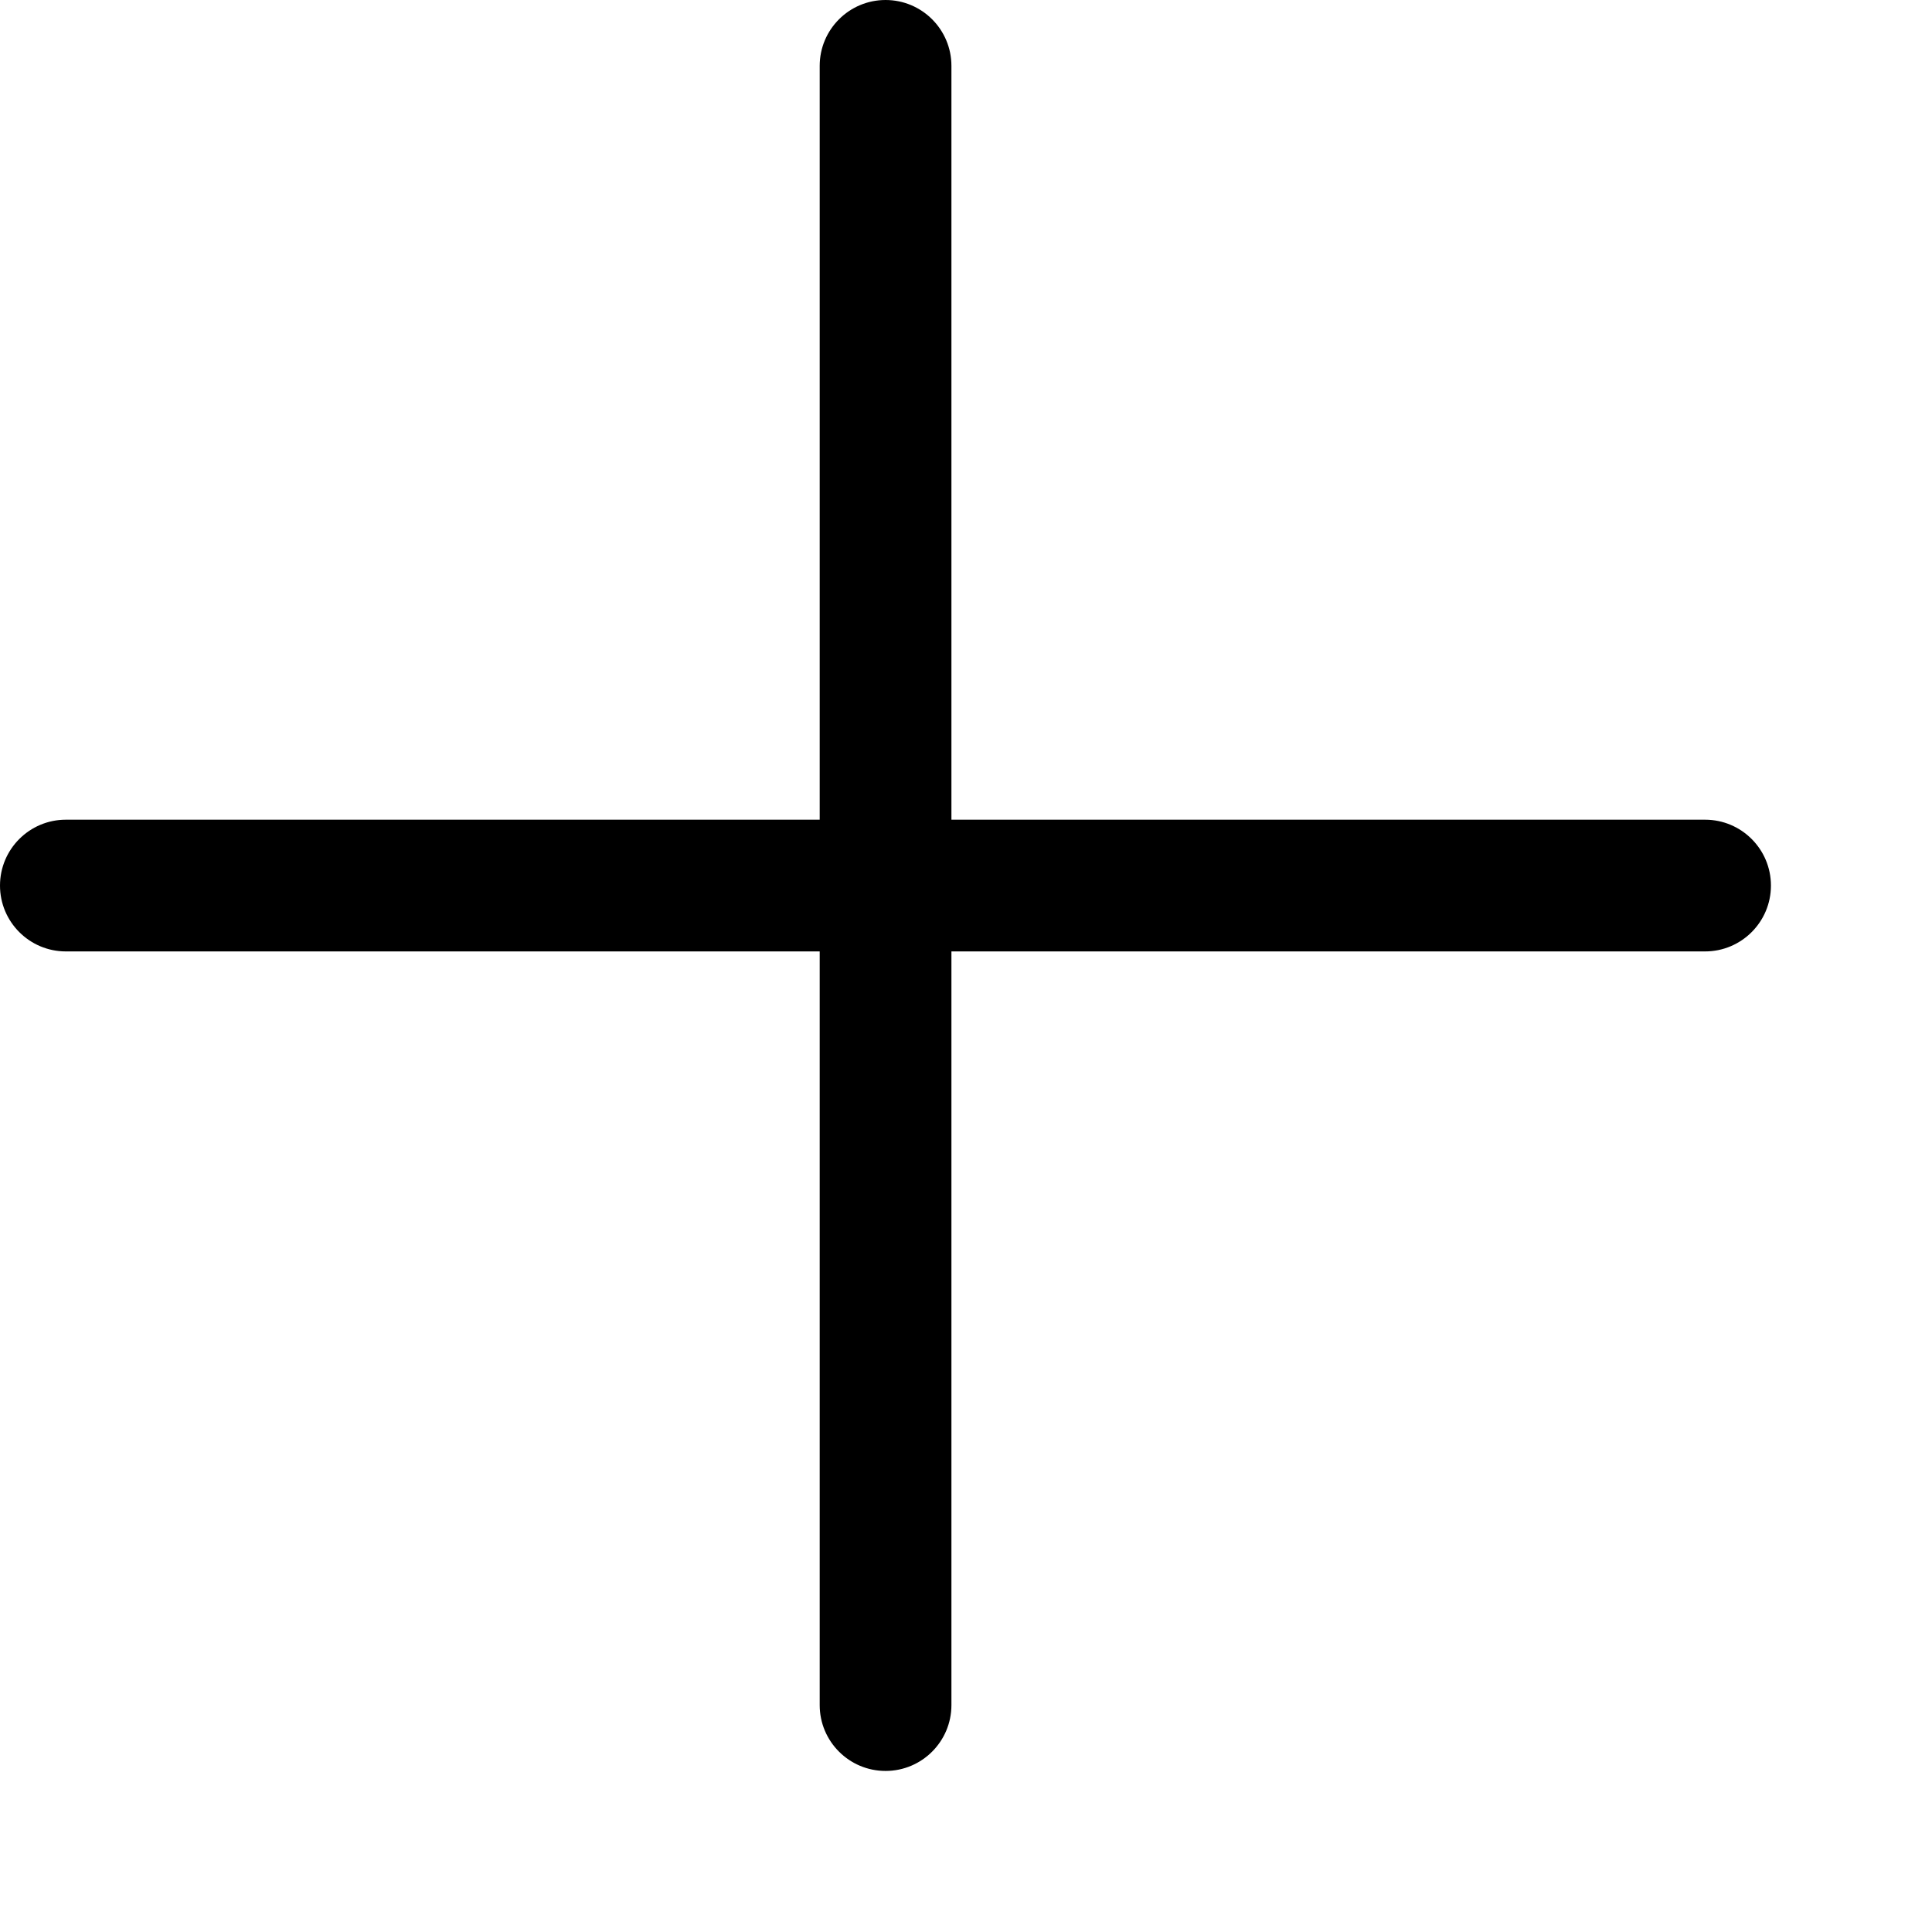
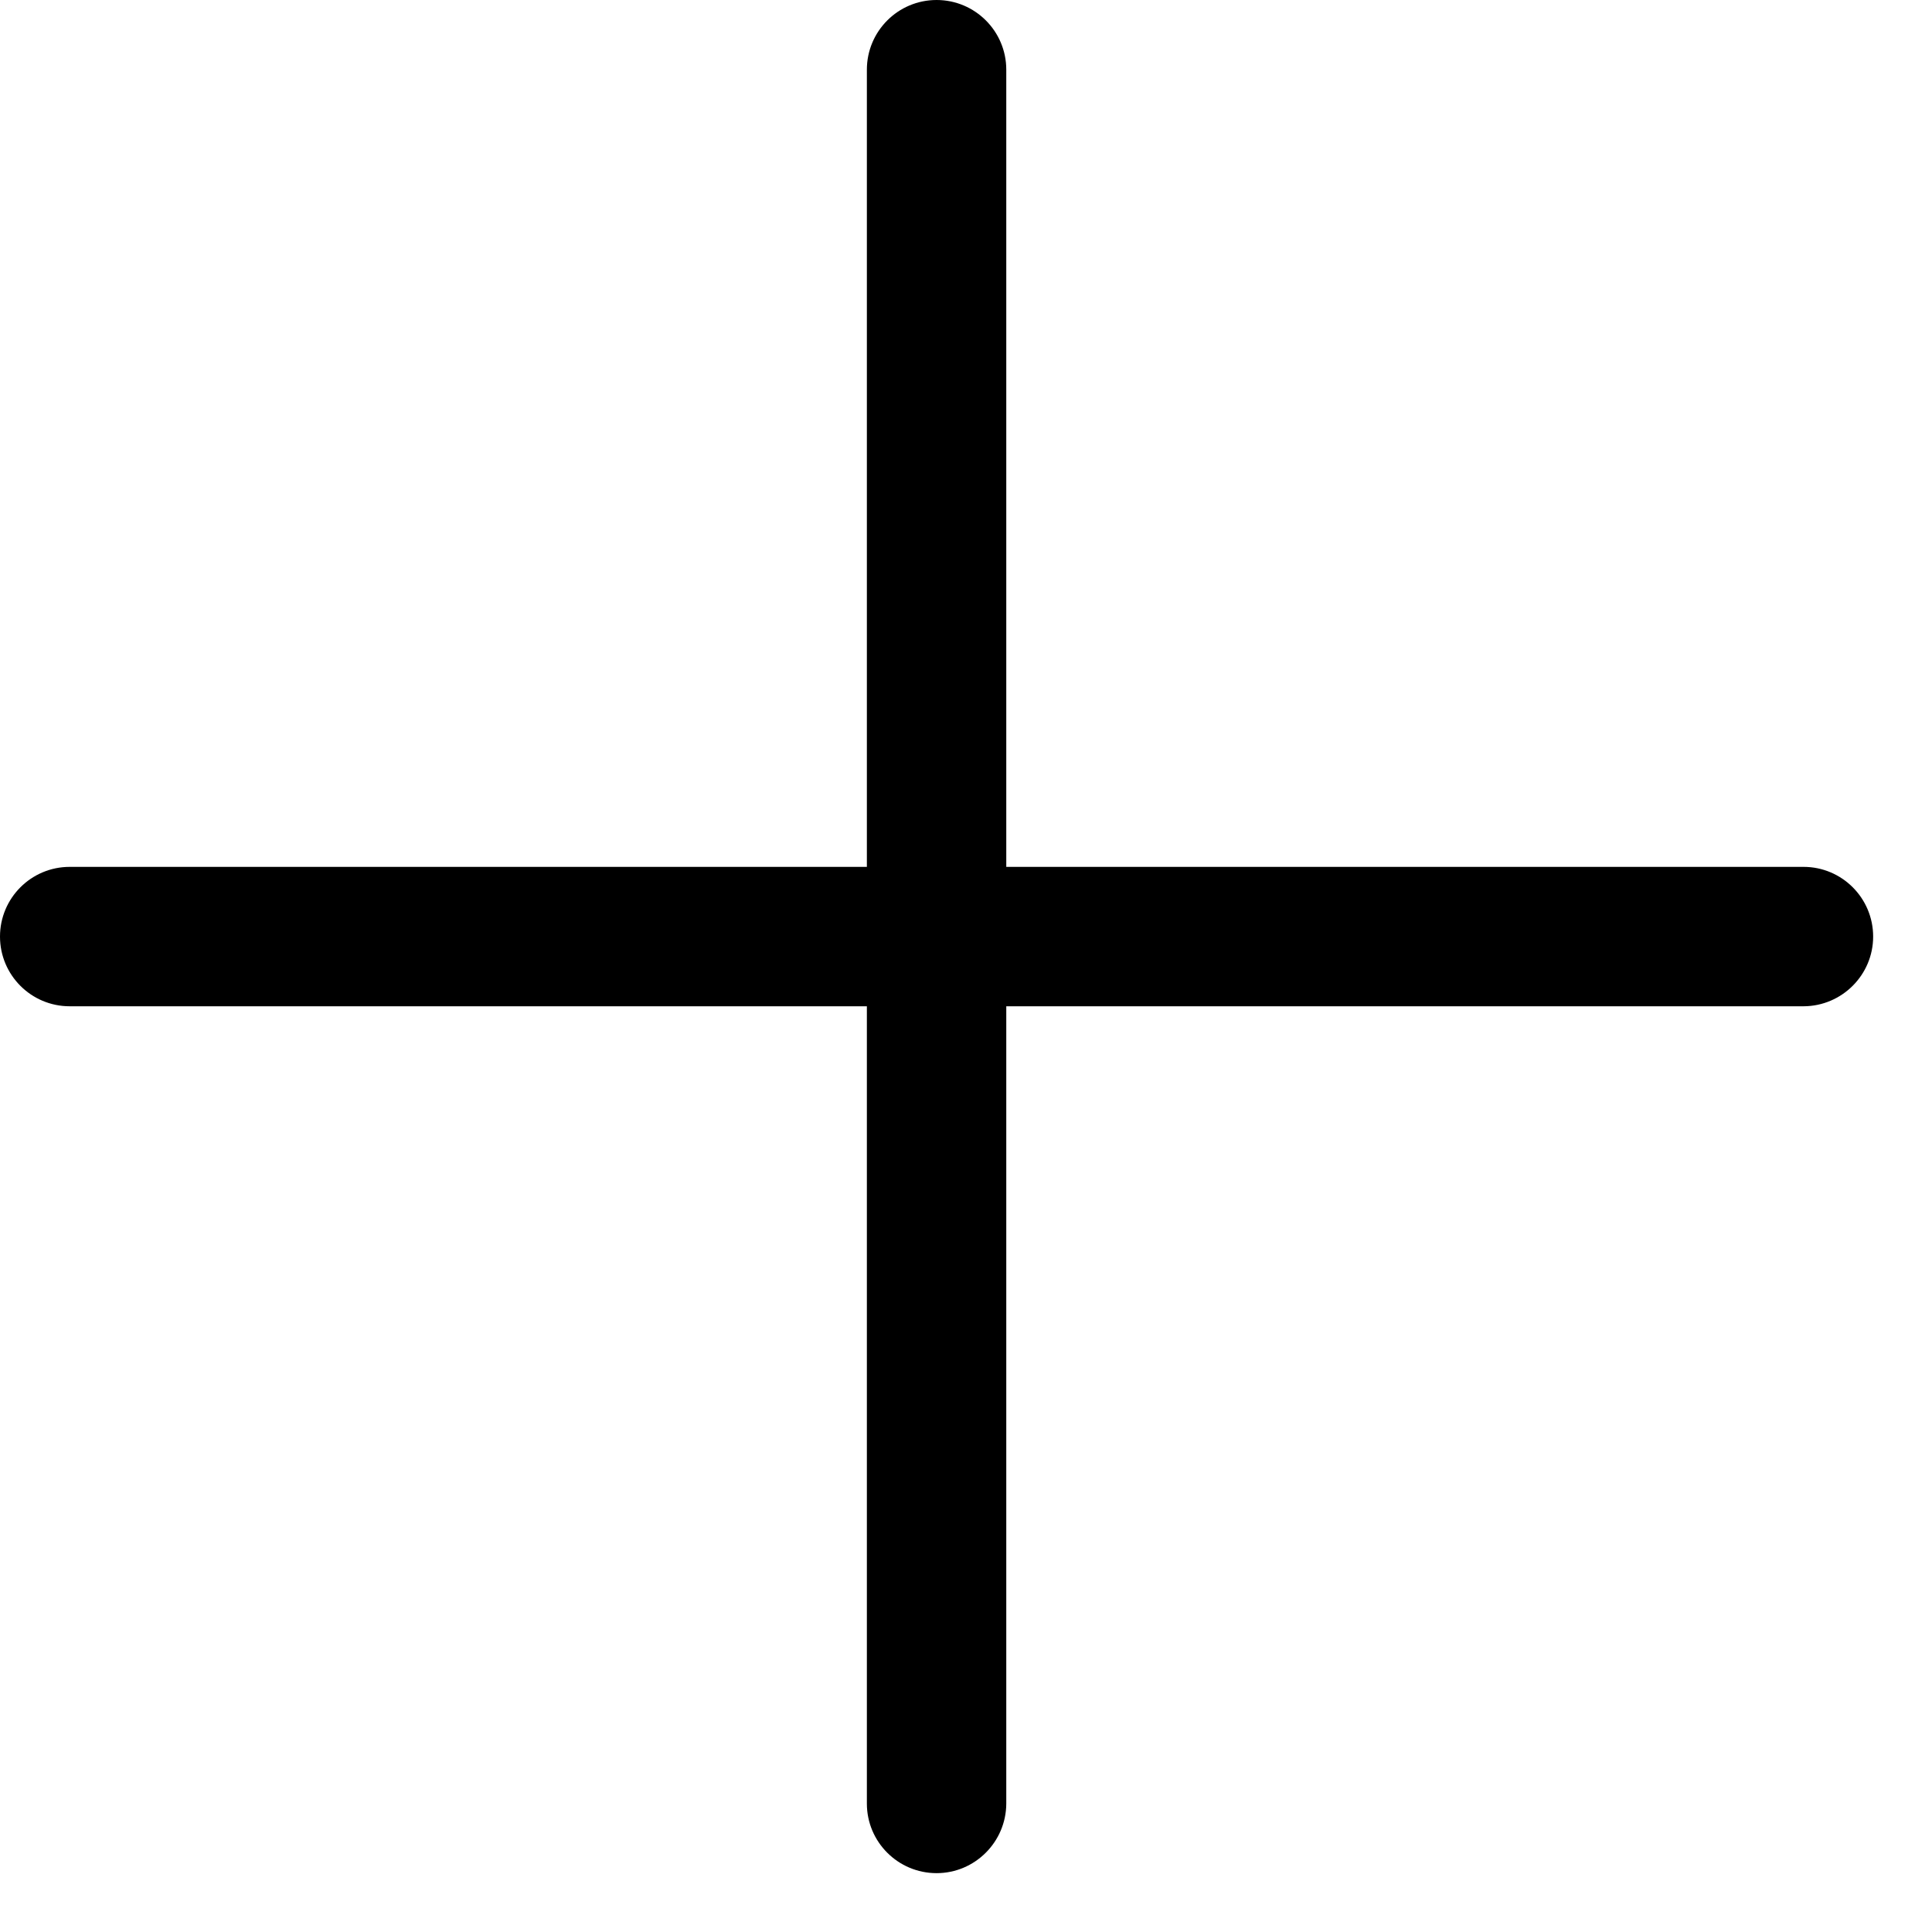
- <svg xmlns="http://www.w3.org/2000/svg" viewBox="0 0 11 11" fill="none">
-   <path d="M5.042 0C5.249 0 5.417 0.168 5.417 0.375V4.667H9.708C9.915 4.667 10.083 4.835 10.083 5.042C10.083 5.249 9.915 5.417 9.708 5.417H5.417V9.708C5.417 9.915 5.249 10.083 5.042 10.083C4.835 10.083 4.667 9.915 4.667 9.708V5.417H0.375C0.168 5.417 0 5.249 0 5.042C0 4.835 0.168 4.667 0.375 4.667H4.667V0.375C4.667 0.168 4.835 0 5.042 0Z" fill="currentColor" />
+ <svg xmlns="http://www.w3.org/2000/svg" width="13" height="13" viewBox="0 0 13 13" fill="none">
+   <path d="M6.302 0C6.561 0 6.771 0.21 6.771 0.469V5.833H12.136C12.394 5.833 12.604 6.043 12.604 6.302C12.604 6.56 12.394 6.77 12.136 6.771H6.771V12.136C6.77 12.394 6.56 12.604 6.302 12.604C6.043 12.604 5.833 12.394 5.833 12.136V6.771H0.469C0.21 6.771 0 6.561 0 6.302C0 6.043 0.21 5.833 0.469 5.833H5.833V0.469C5.833 0.21 6.043 0 6.302 0Z" fill="currentColor" />
</svg>
